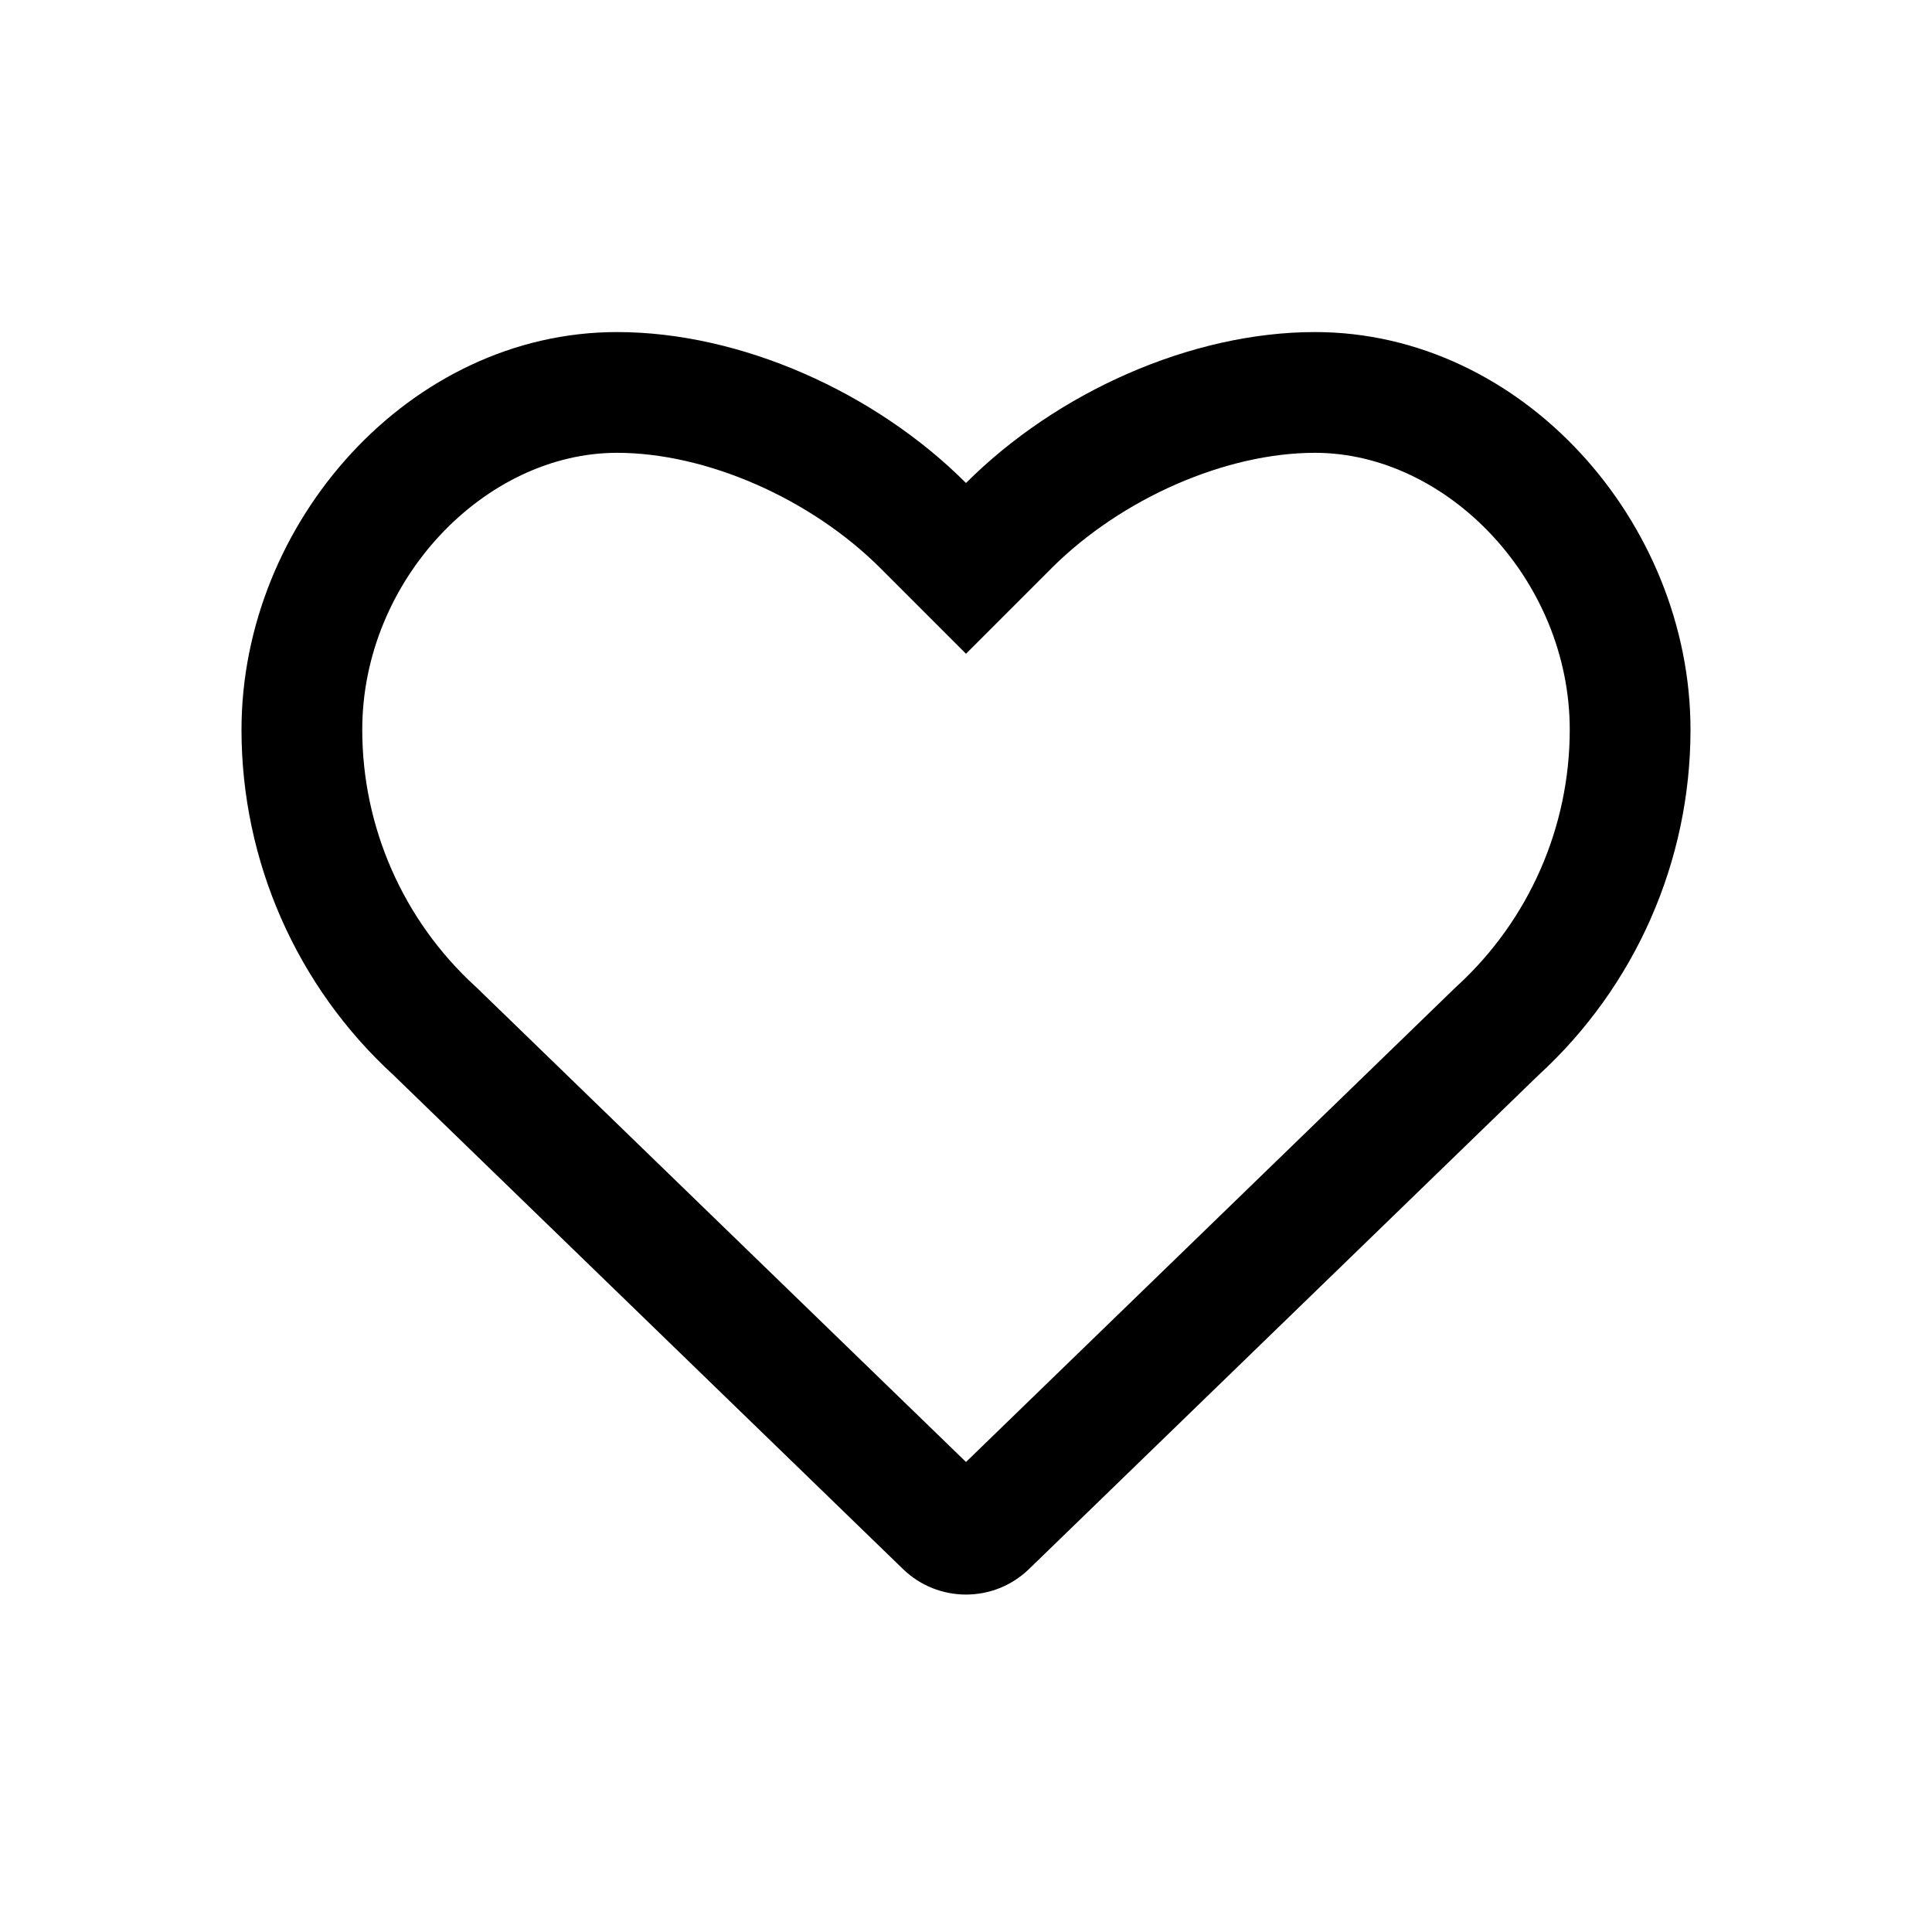
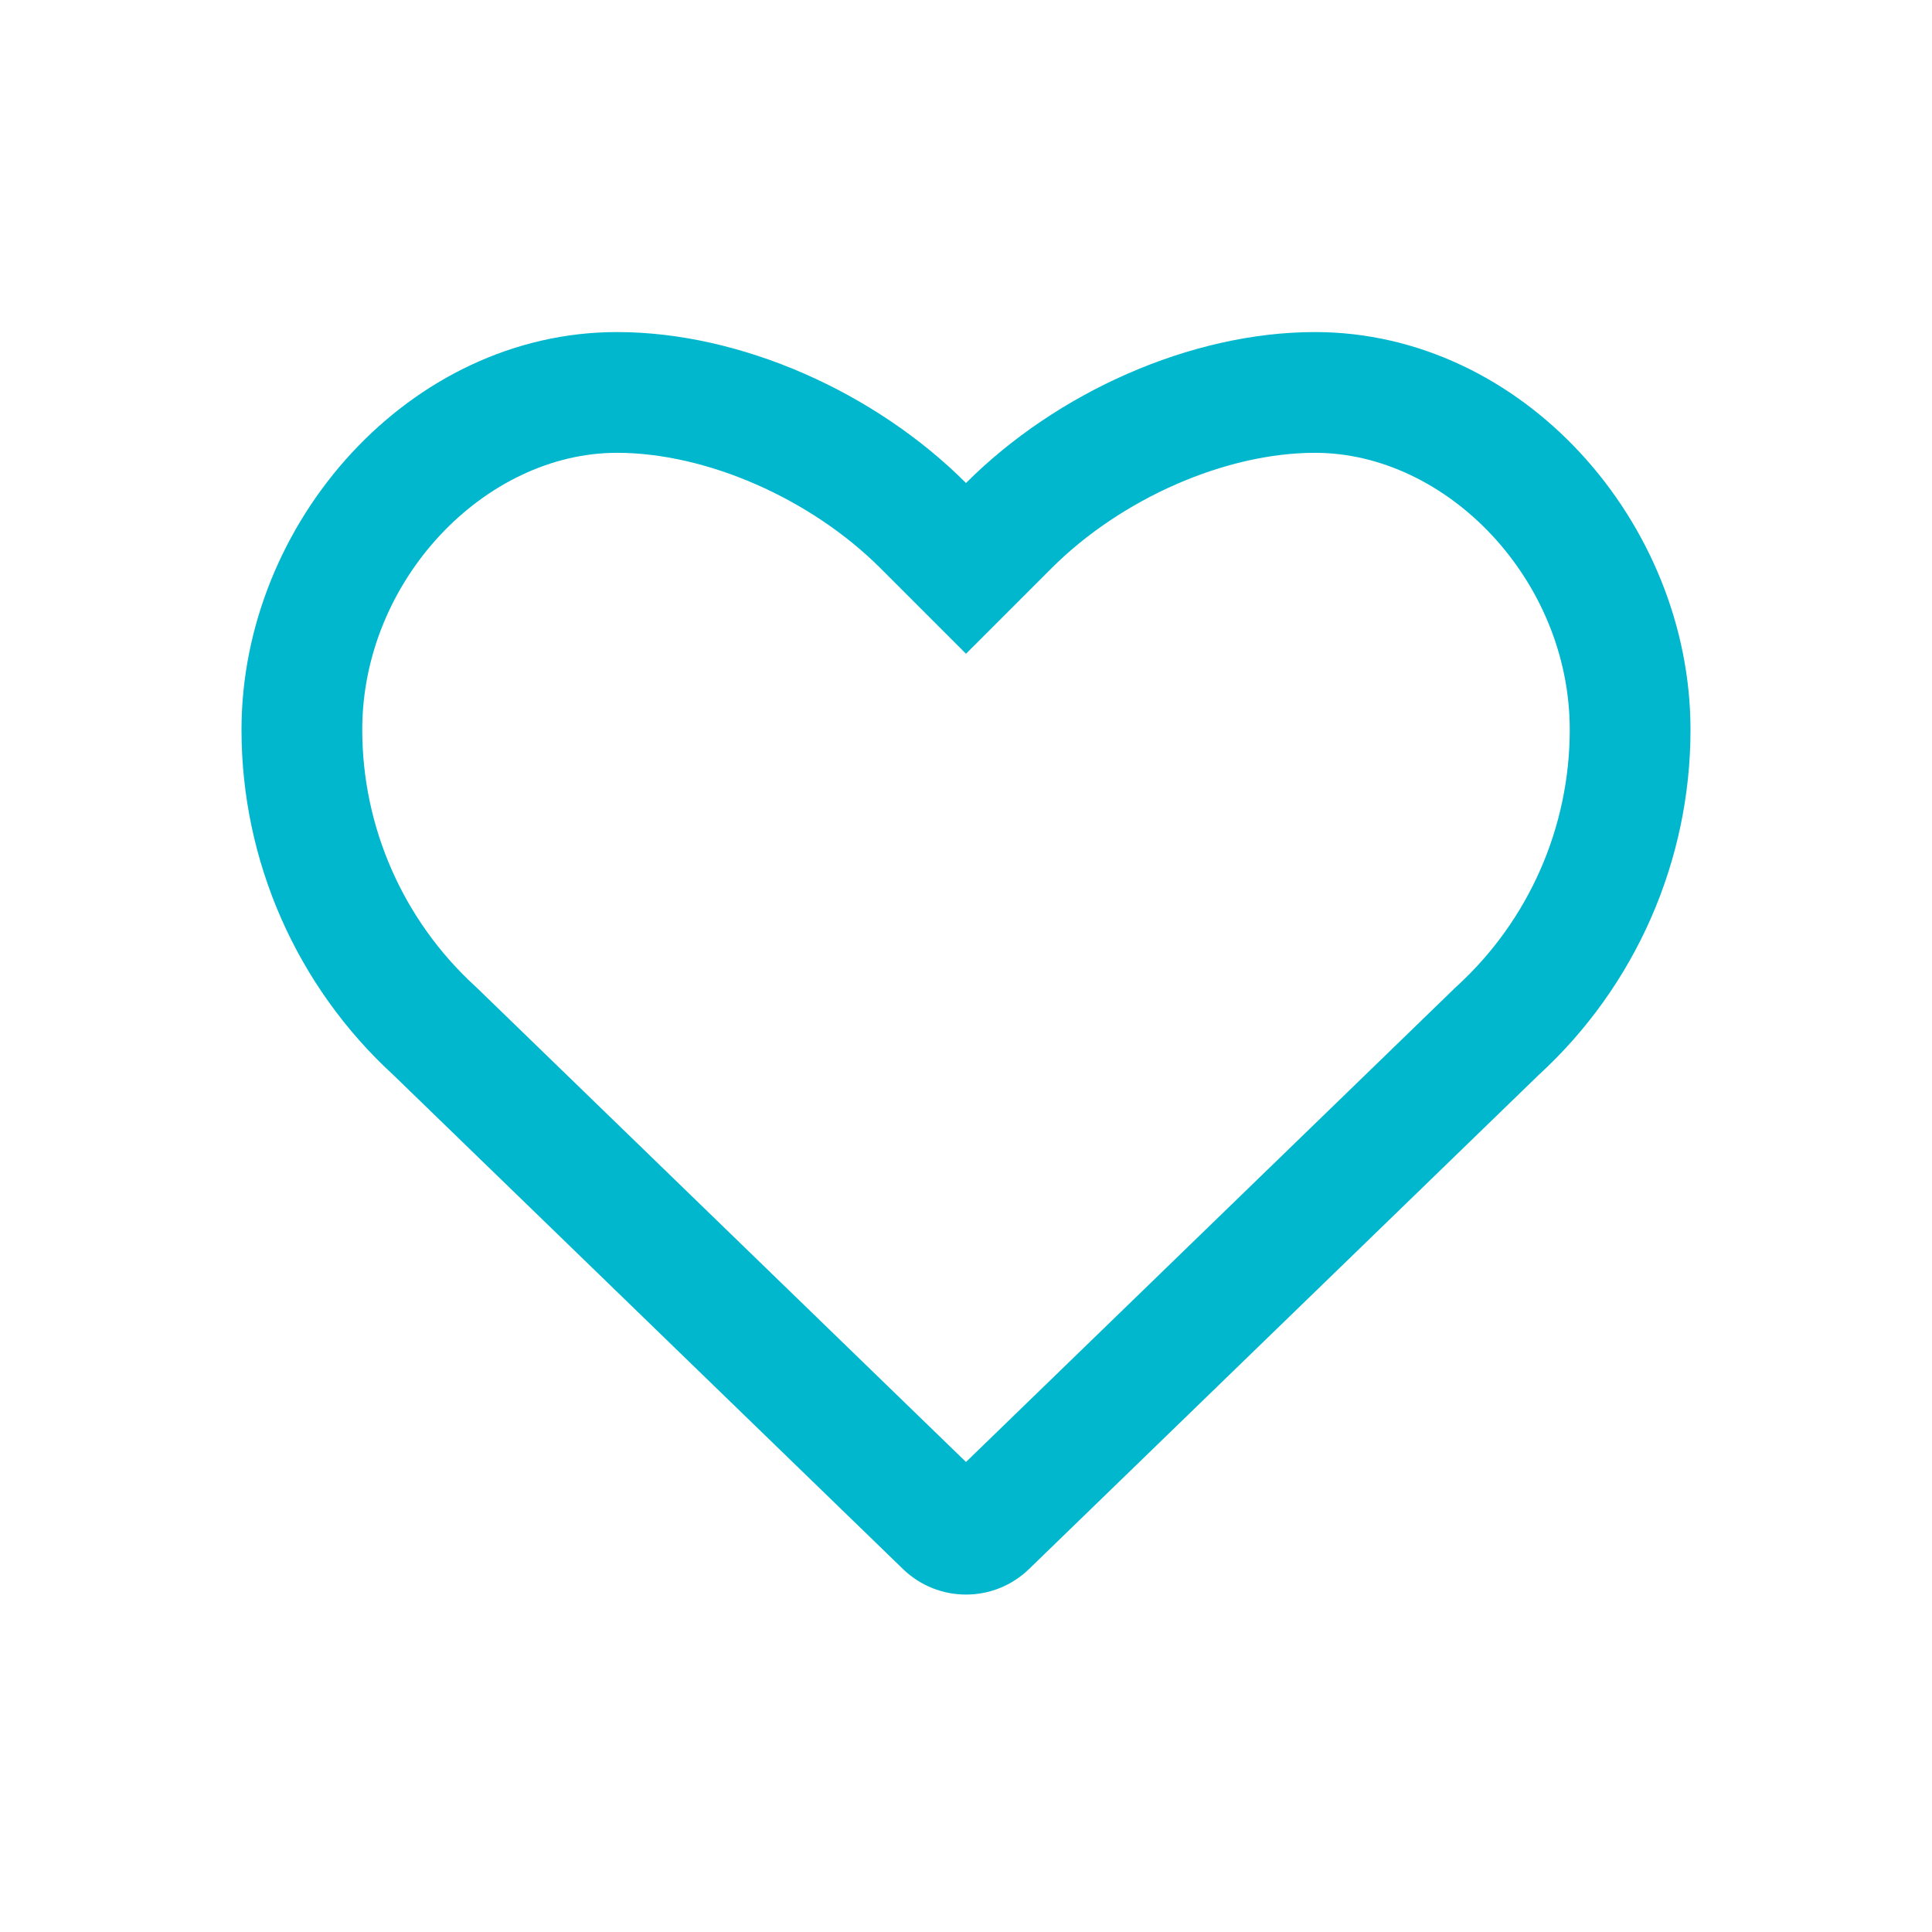
<svg xmlns="http://www.w3.org/2000/svg" width="32" height="32" viewBox="0 0 32 32" fill="none">
-   <path d="M7.888 16.351L7.867 16.332C6.678 15.241 6 13.701 6 12.087C6 9.606 8.034 7.5 10.22 7.5C11.69 7.5 13.42 8.249 14.586 9.414L16 10.828L17.414 9.414C18.58 8.249 20.31 7.5 21.78 7.5C23.966 7.5 26 9.606 26 12.087C26 13.701 25.323 15.241 24.133 16.332L24.112 16.351L16 24.215L7.888 16.351ZM16 8C14.5 6.5 12.275 5.5 10.22 5.5C6.785 5.5 4 8.652 4 12.087C4 14.262 4.913 16.337 6.516 17.806L14.956 25.988C15.538 26.552 16.462 26.552 17.044 25.988L25.484 17.806C27.087 16.337 28 14.262 28 12.087C28 8.652 25.215 5.5 21.78 5.5C19.725 5.5 17.5 6.5 16 8Z" fill="black" />
+   <path d="M7.888 16.351L7.867 16.332C6.678 15.241 6 13.701 6 12.087C6 9.606 8.034 7.5 10.22 7.5C11.69 7.5 13.42 8.249 14.586 9.414L16 10.828L17.414 9.414C18.58 8.249 20.31 7.5 21.78 7.5C23.966 7.5 26 9.606 26 12.087C26 13.701 25.323 15.241 24.133 16.332L24.112 16.351L16 24.215L7.888 16.351ZM16 8C14.5 6.5 12.275 5.5 10.22 5.5C6.785 5.5 4 8.652 4 12.087C4 14.262 4.913 16.337 6.516 17.806L14.956 25.988C15.538 26.552 16.462 26.552 17.044 25.988L25.484 17.806C27.087 16.337 28 14.262 28 12.087C28 8.652 25.215 5.5 21.78 5.5C19.725 5.5 17.5 6.5 16 8Z" fill="#00b7ce" />
</svg>
